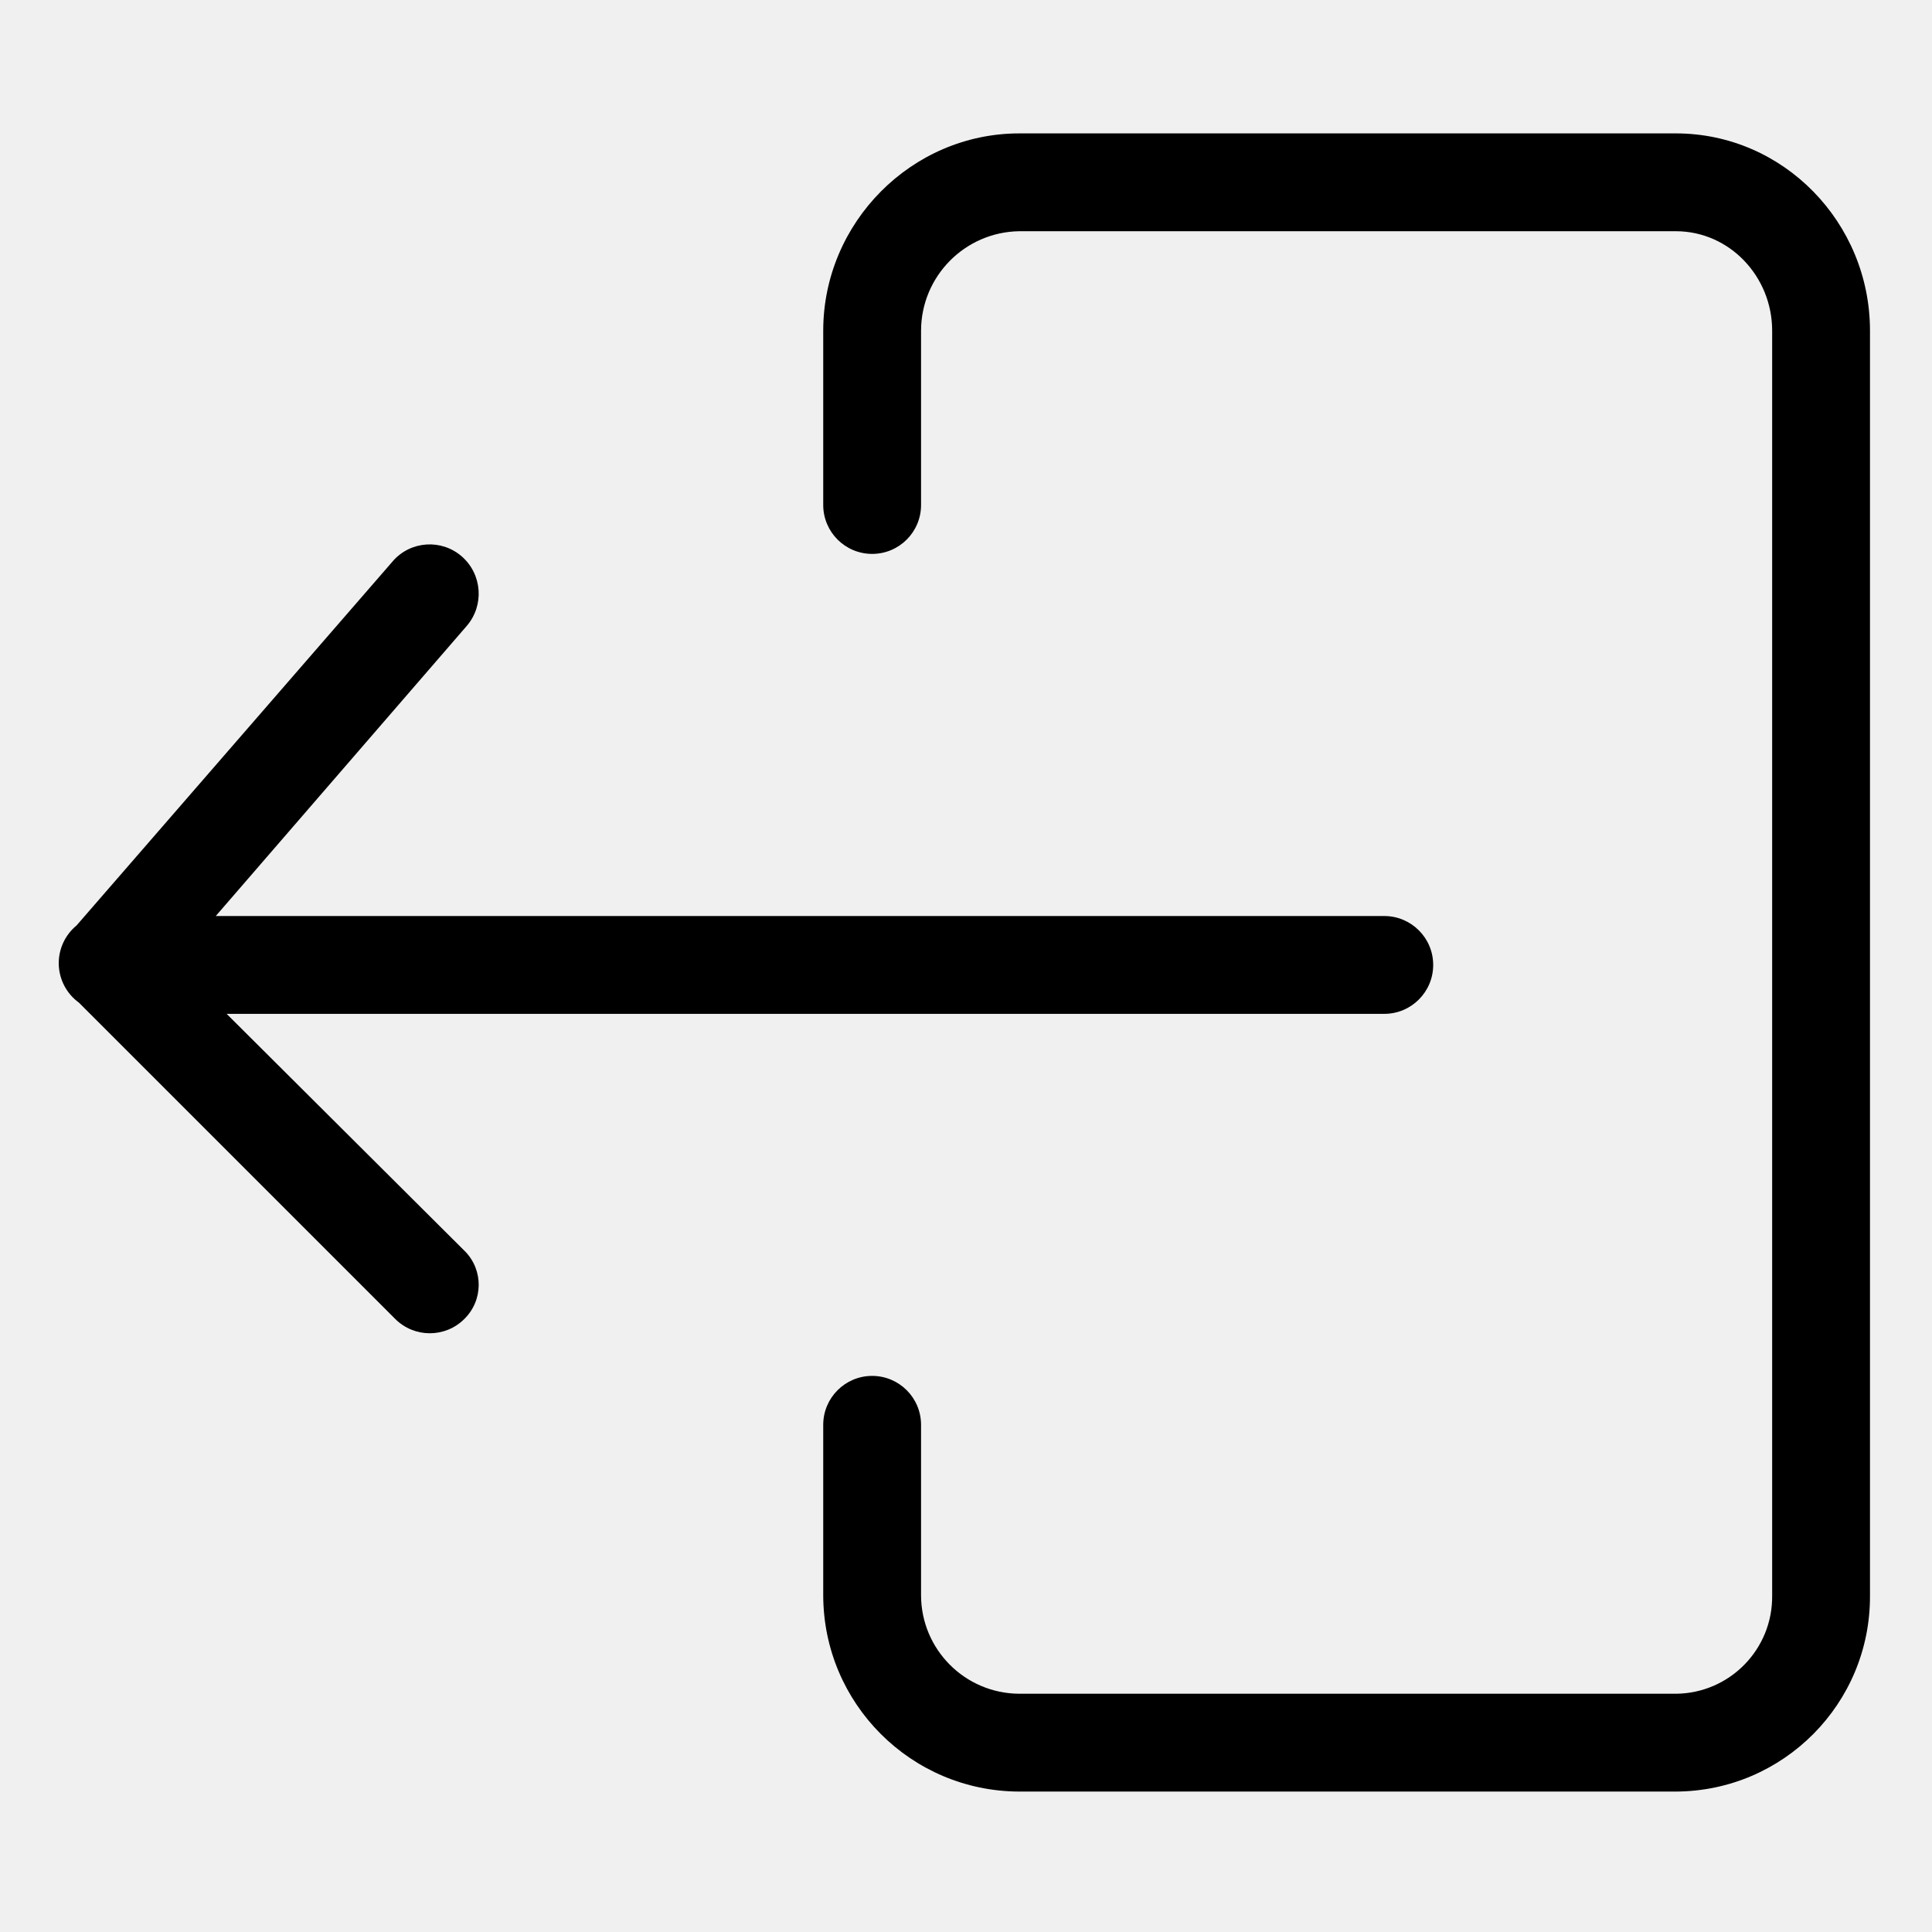
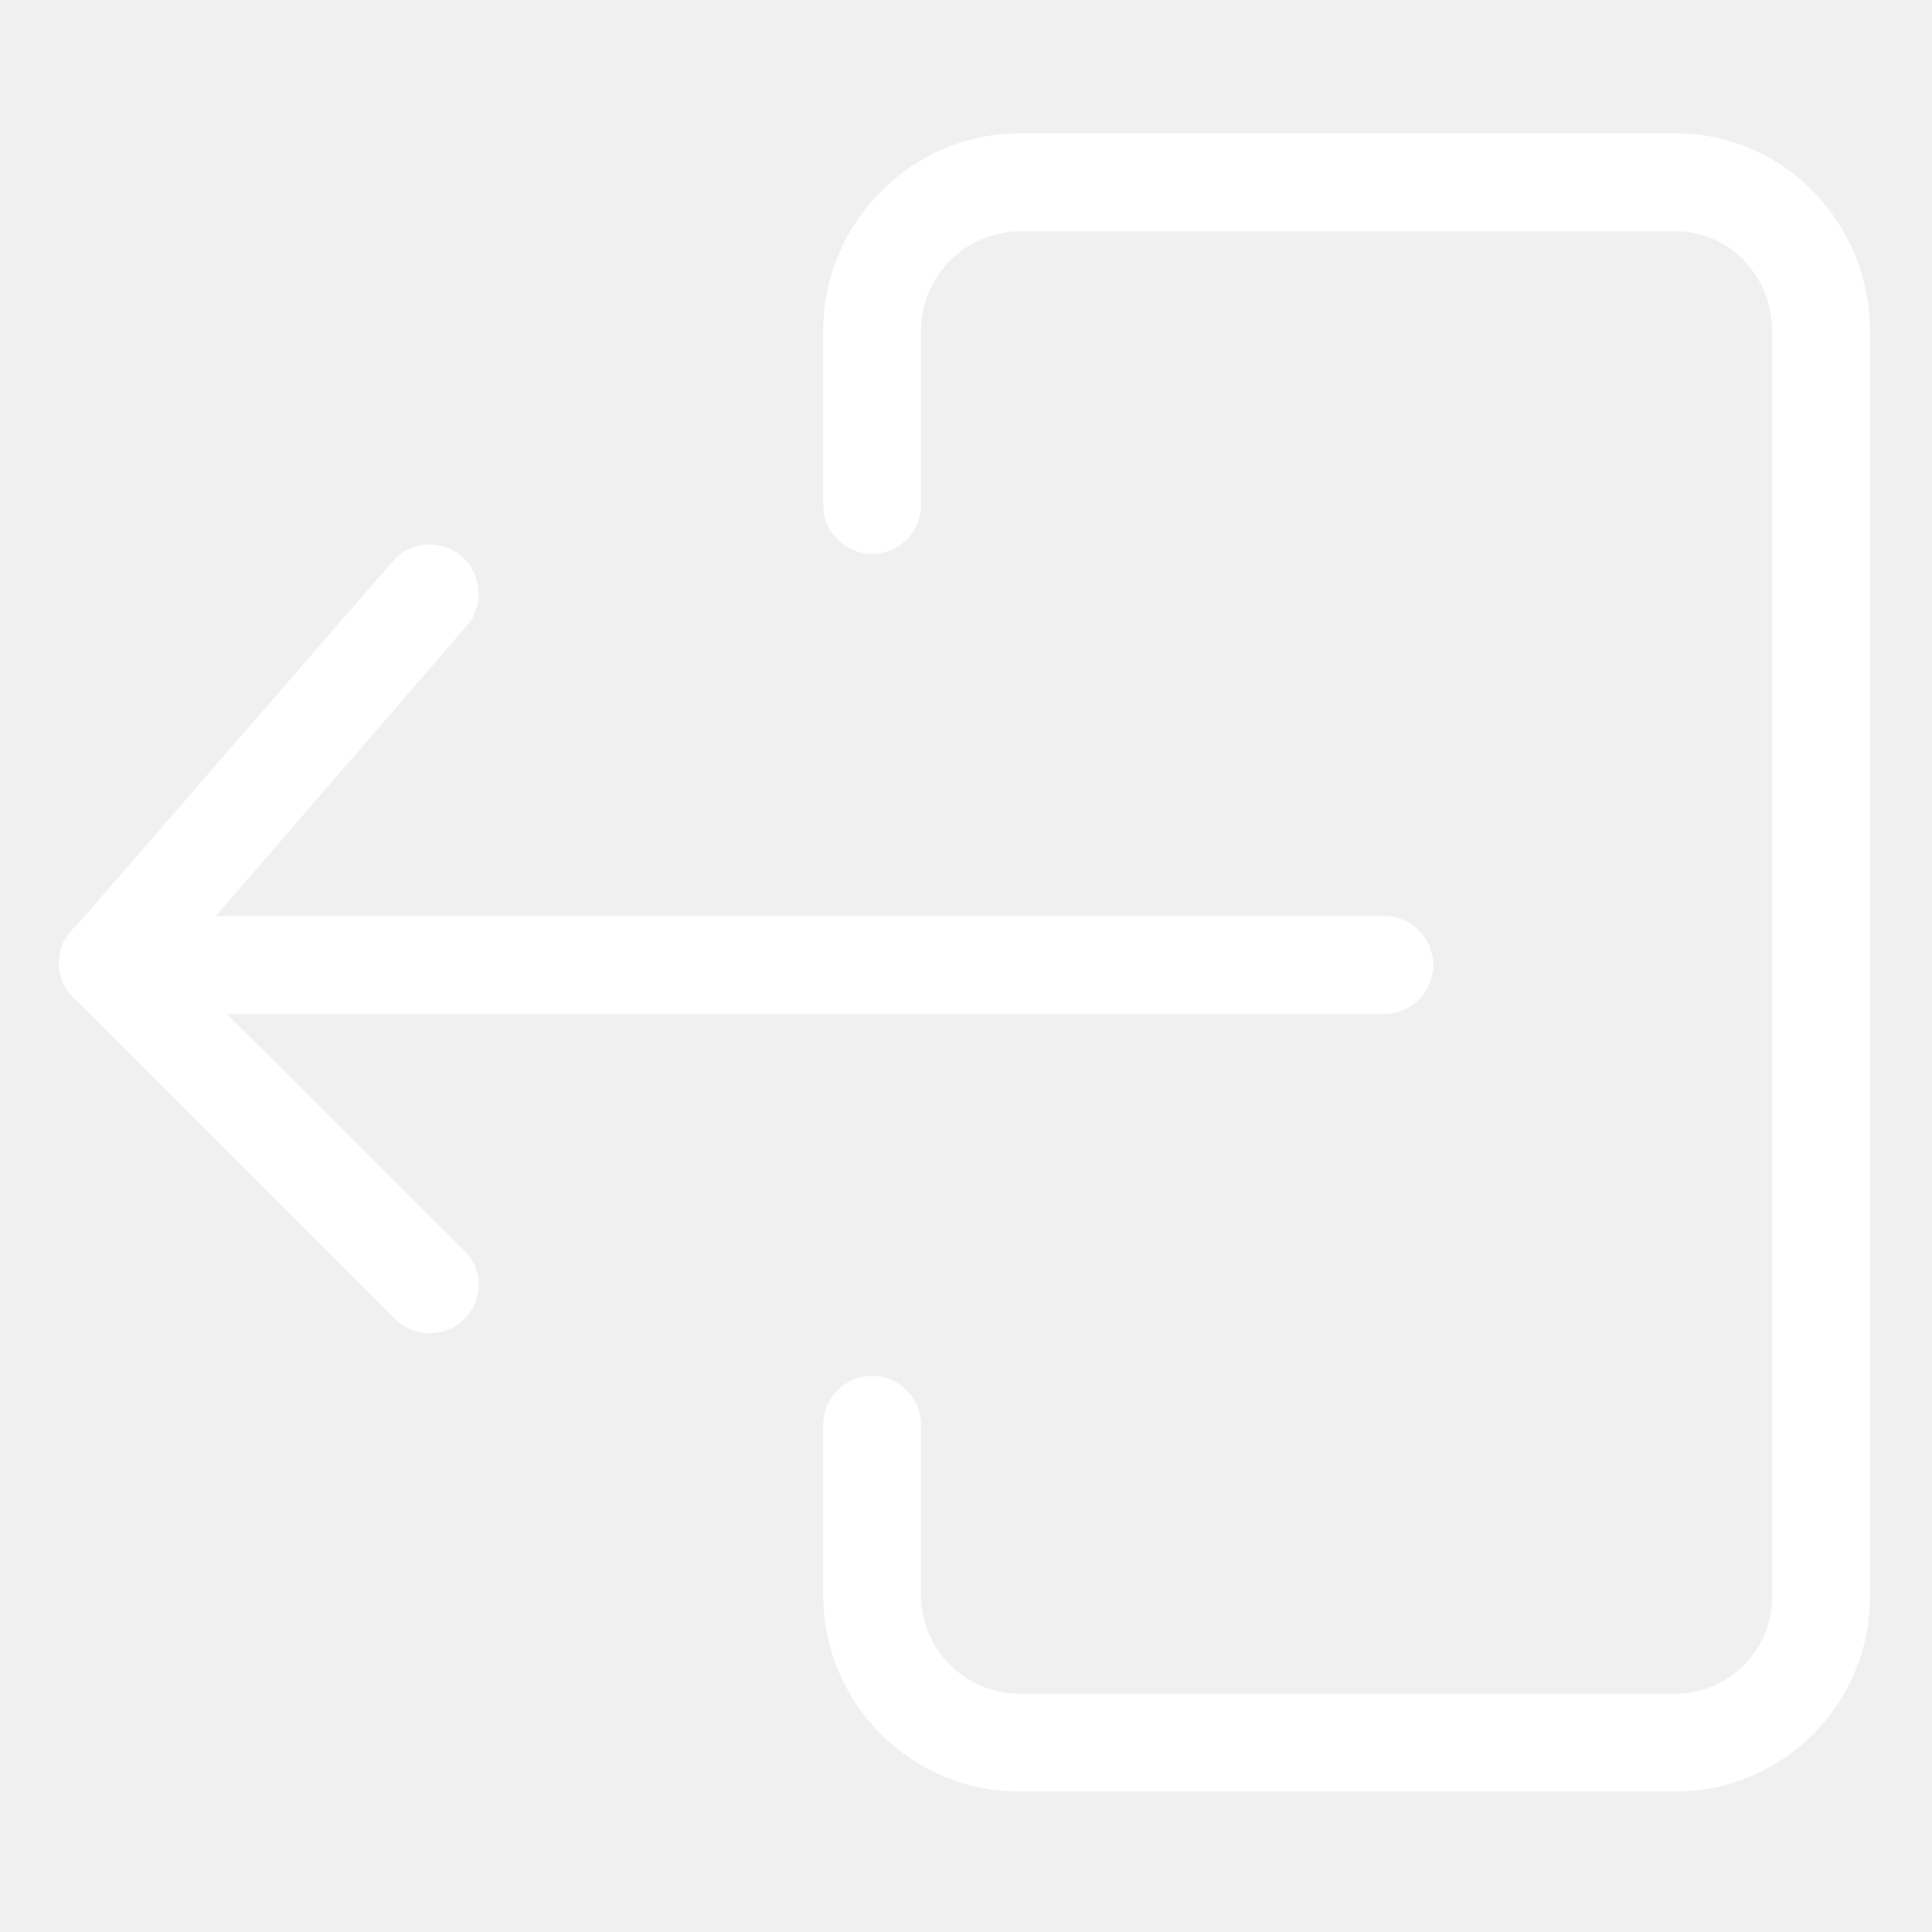
- <svg xmlns="http://www.w3.org/2000/svg" height="493pt" viewBox="-15 -35 493.335 493" width="493pt">
+ <svg xmlns="http://www.w3.org/2000/svg" height="493pt" viewBox="-15 -35 493.335 493" width="493pt" fill="#fff">
  <path d="m412.902-1.105h-167.617c-27.551 0-50.074 22.824-50.074 50.371v44.516c0 6.898 5.594 12.488 12.492 12.488s12.488-5.59 12.488-12.488v-44.516c.035-13.891 11.203-25.191 25.094-25.391h167.617c13.777 0 24.617 11.617 24.617 25.391v322.98c.164 13.691-10.801 24.922-24.492 25.082h-167.738c-13.836-.051-25.039-11.25-25.098-25.082v-43.586c0-6.902-5.59-12.492-12.488-12.492s-12.492 5.59-12.492 12.492v43.586c.074 27.625 22.449 49.996 50.074 50.062h167.617c27.496-.102 49.707-22.484 49.598-49.984v-323.059c0-27.547-22.047-50.371-49.598-50.371zm0 0" />
  <path d="m42.871 223.719h295.602c6.898 0 12.492-5.594 12.492-12.492 0-6.895-5.594-12.488-12.492-12.488h-298.375l64.082-74.074c4.52-5.254 3.957-13.168-1.246-17.734-5.191-4.539-13.078-4.012-17.613 1.176v.008l-80.773 93.035c-2.977 2.449-4.652 6.137-4.543 9.984.117 3.855 2.008 7.441 5.129 9.707l80.781 80.781c4.879 4.879 12.789 4.879 17.66 0 4.816-4.727 4.891-12.453.168-17.27-.055-.051-.109-.105-.168-.16zm0 0" />
</svg>
